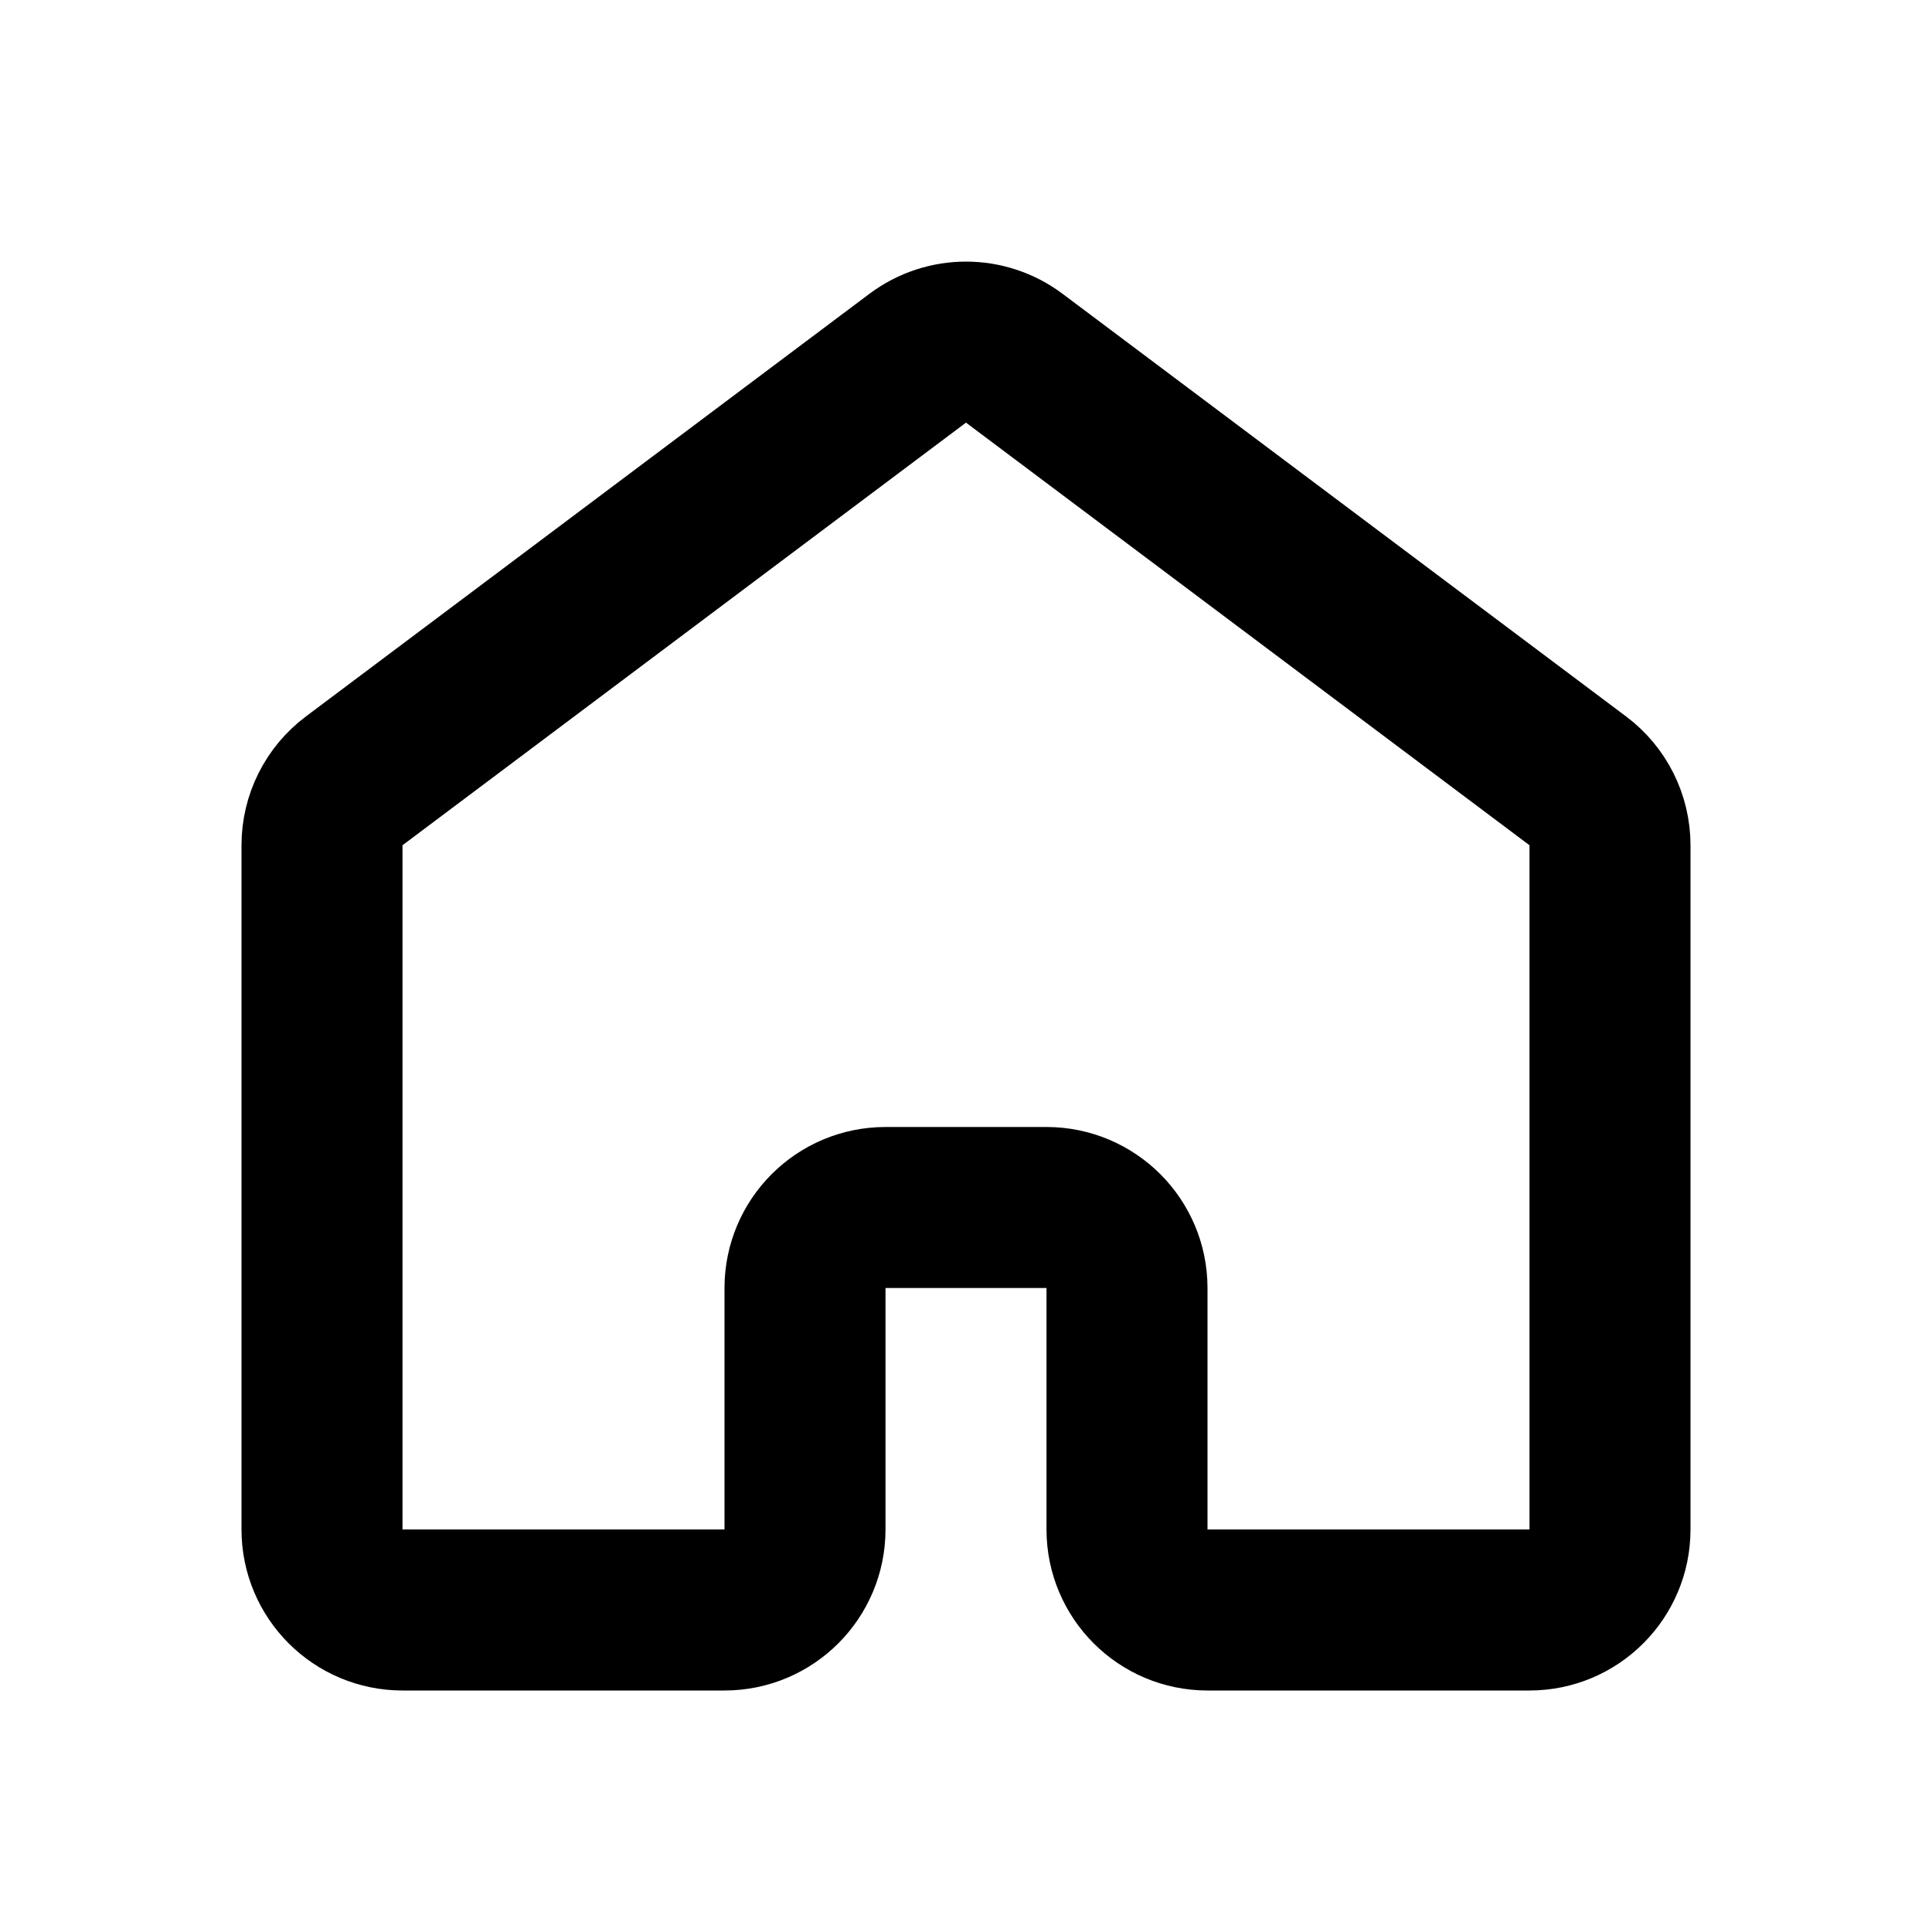
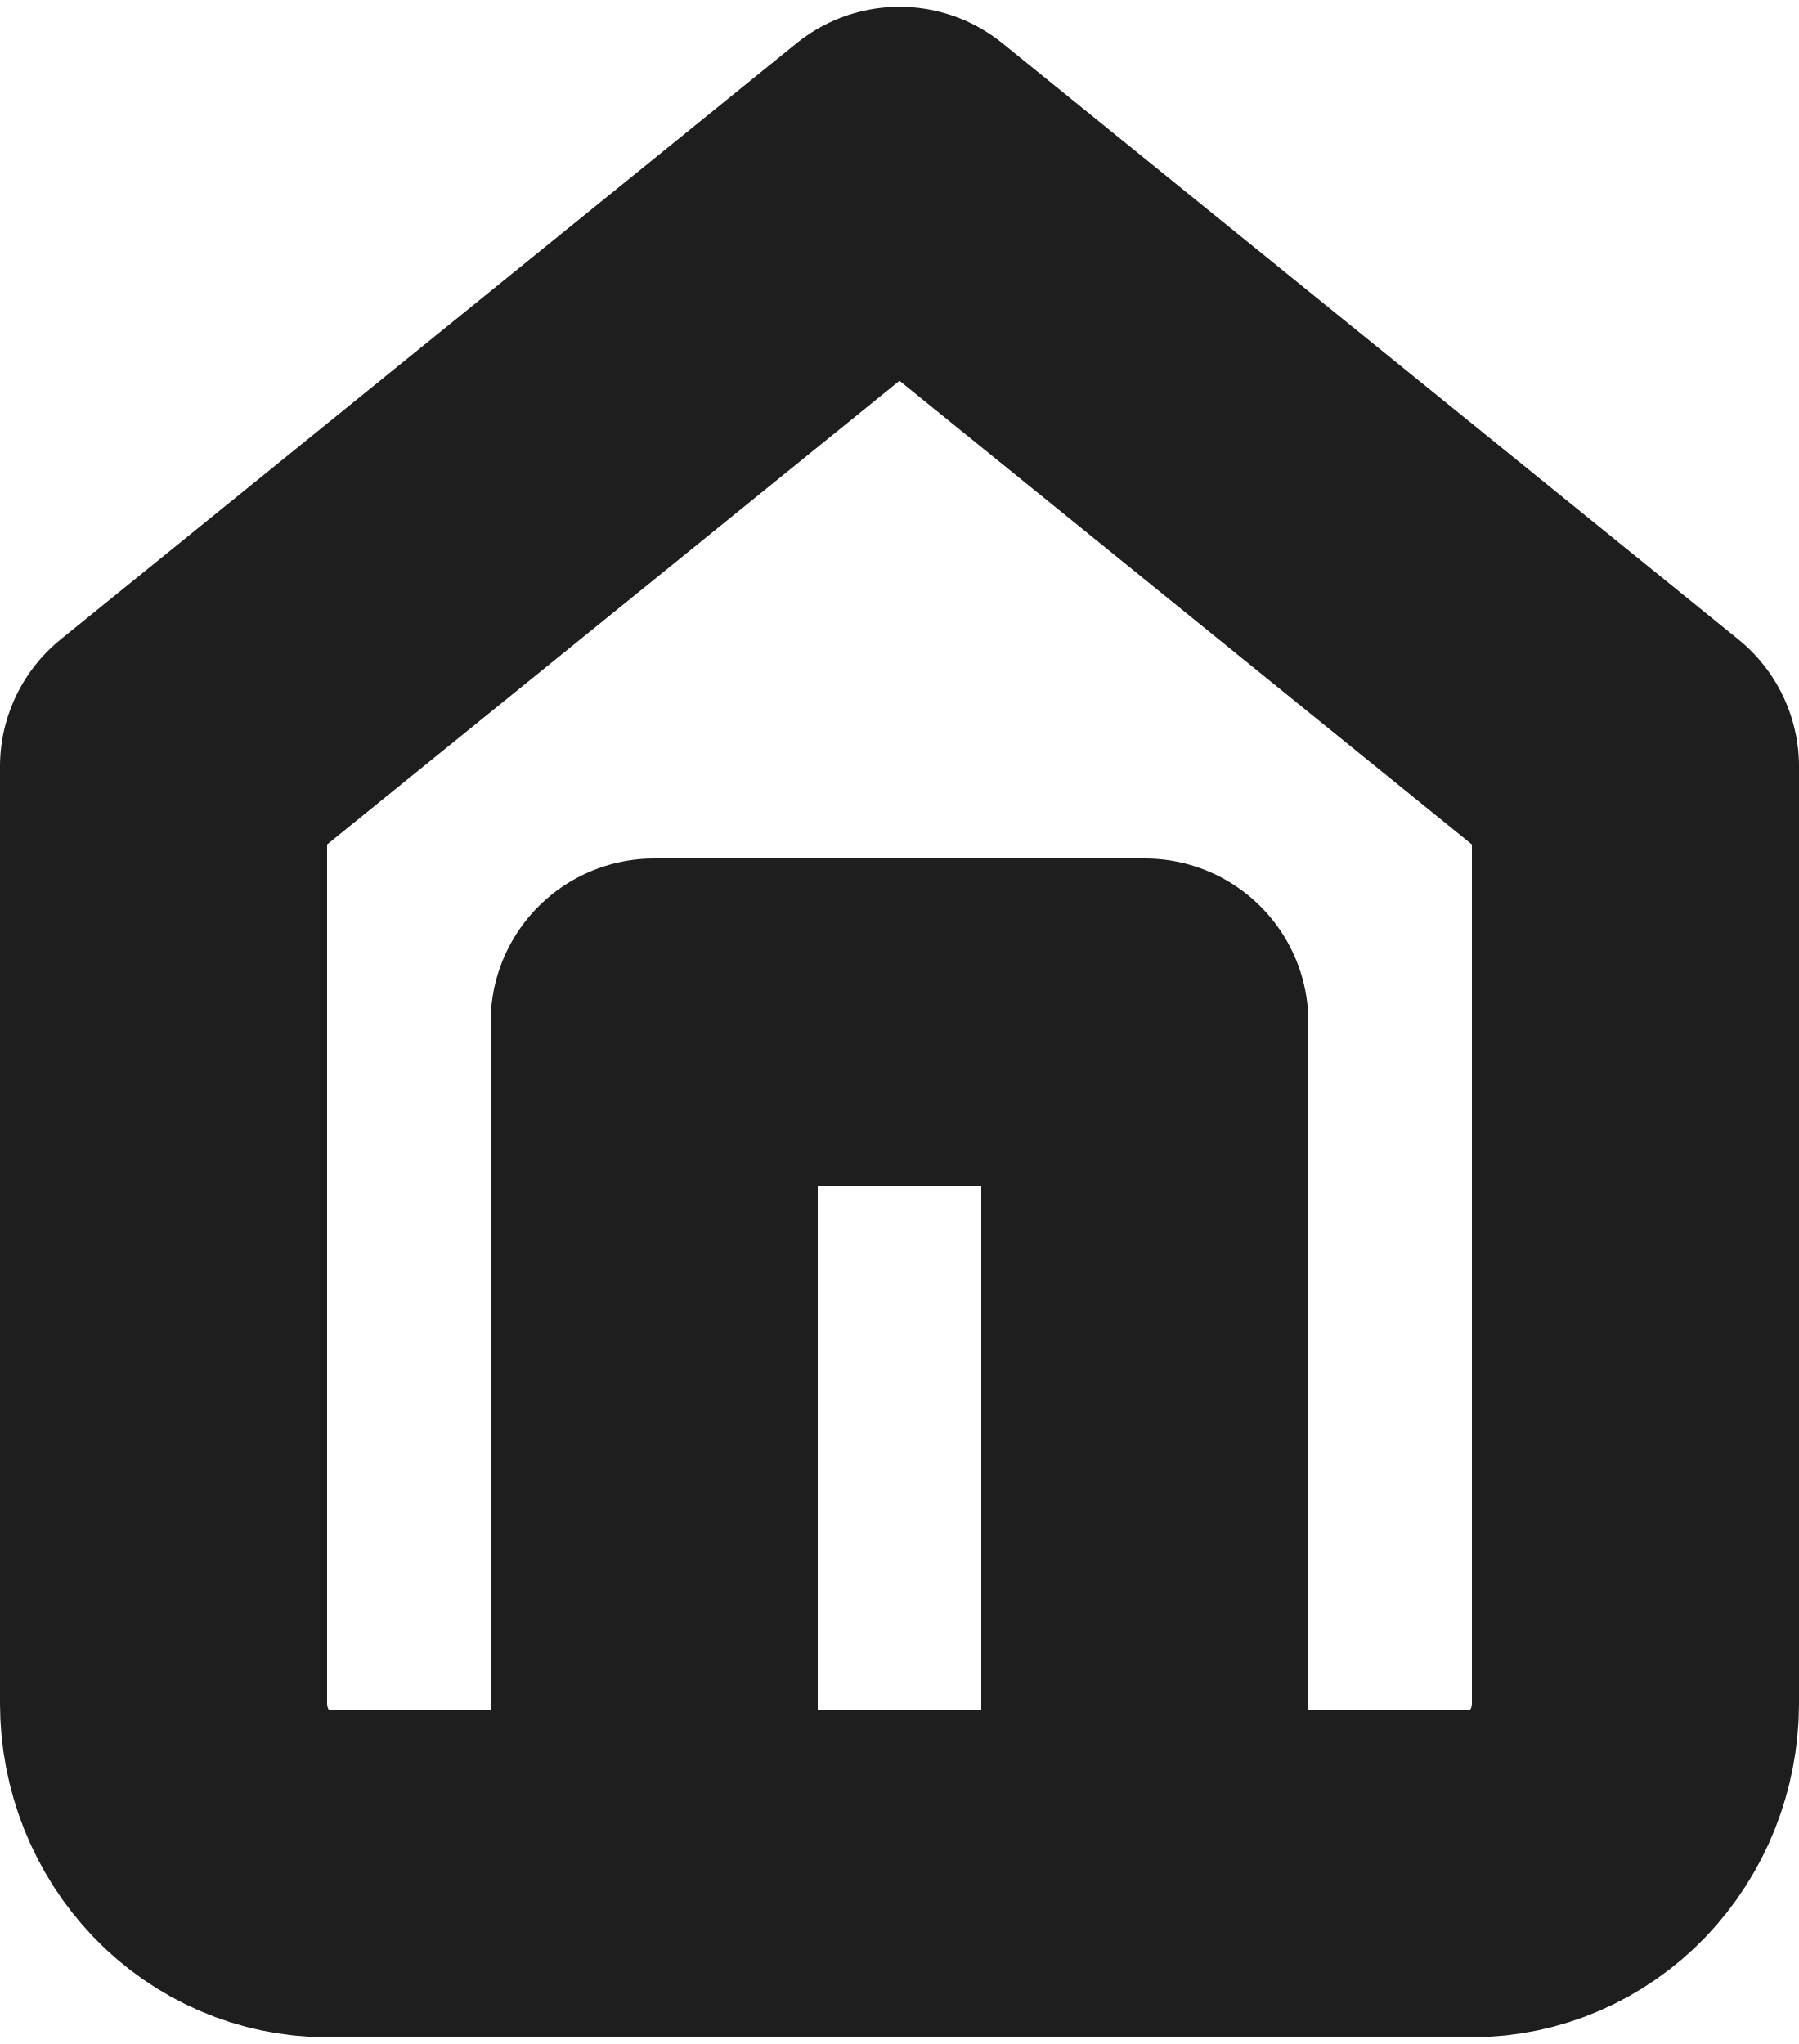
- <svg xmlns="http://www.w3.org/2000/svg" width="800px" height="800px" viewBox="0 0 24 24" fill="none">
-   <path d="M20 19V10.5C20 10.185 19.852 9.889 19.6 9.7L12.6 4.45C12.244 4.183 11.756 4.183 11.4 4.45L4.4 9.7C4.148 9.889 4 10.185 4 10.5V19C4 19.552 4.448 20 5 20H9C9.552 20 10 19.552 10 19V16C10 15.448 10.448 15 11 15H13C13.552 15 14 15.448 14 16V19C14 19.552 14.448 20 15 20H19C19.552 20 20 19.552 20 19Z" stroke="#000000" stroke-linecap="round" stroke-linejoin="round" stroke-width="2" />
+ <svg xmlns="http://www.w3.org/2000/svg" width="22" height="25" viewBox="0 0 22 25" fill="none">
+   <path d="M8 22.917V12.5H14V22.917M2 9.375L11 2.083L20 9.375V20.834C20 21.386 19.789 21.916 19.414 22.307C19.039 22.697 18.53 22.917 18 22.917H4C3.47 22.917 2.961 22.697 2.586 22.307C2.211 21.916 2 21.386 2 20.834V9.375Z" stroke="#1E1E1E" stroke-width="4" stroke-linecap="round" stroke-linejoin="round" />
</svg>
